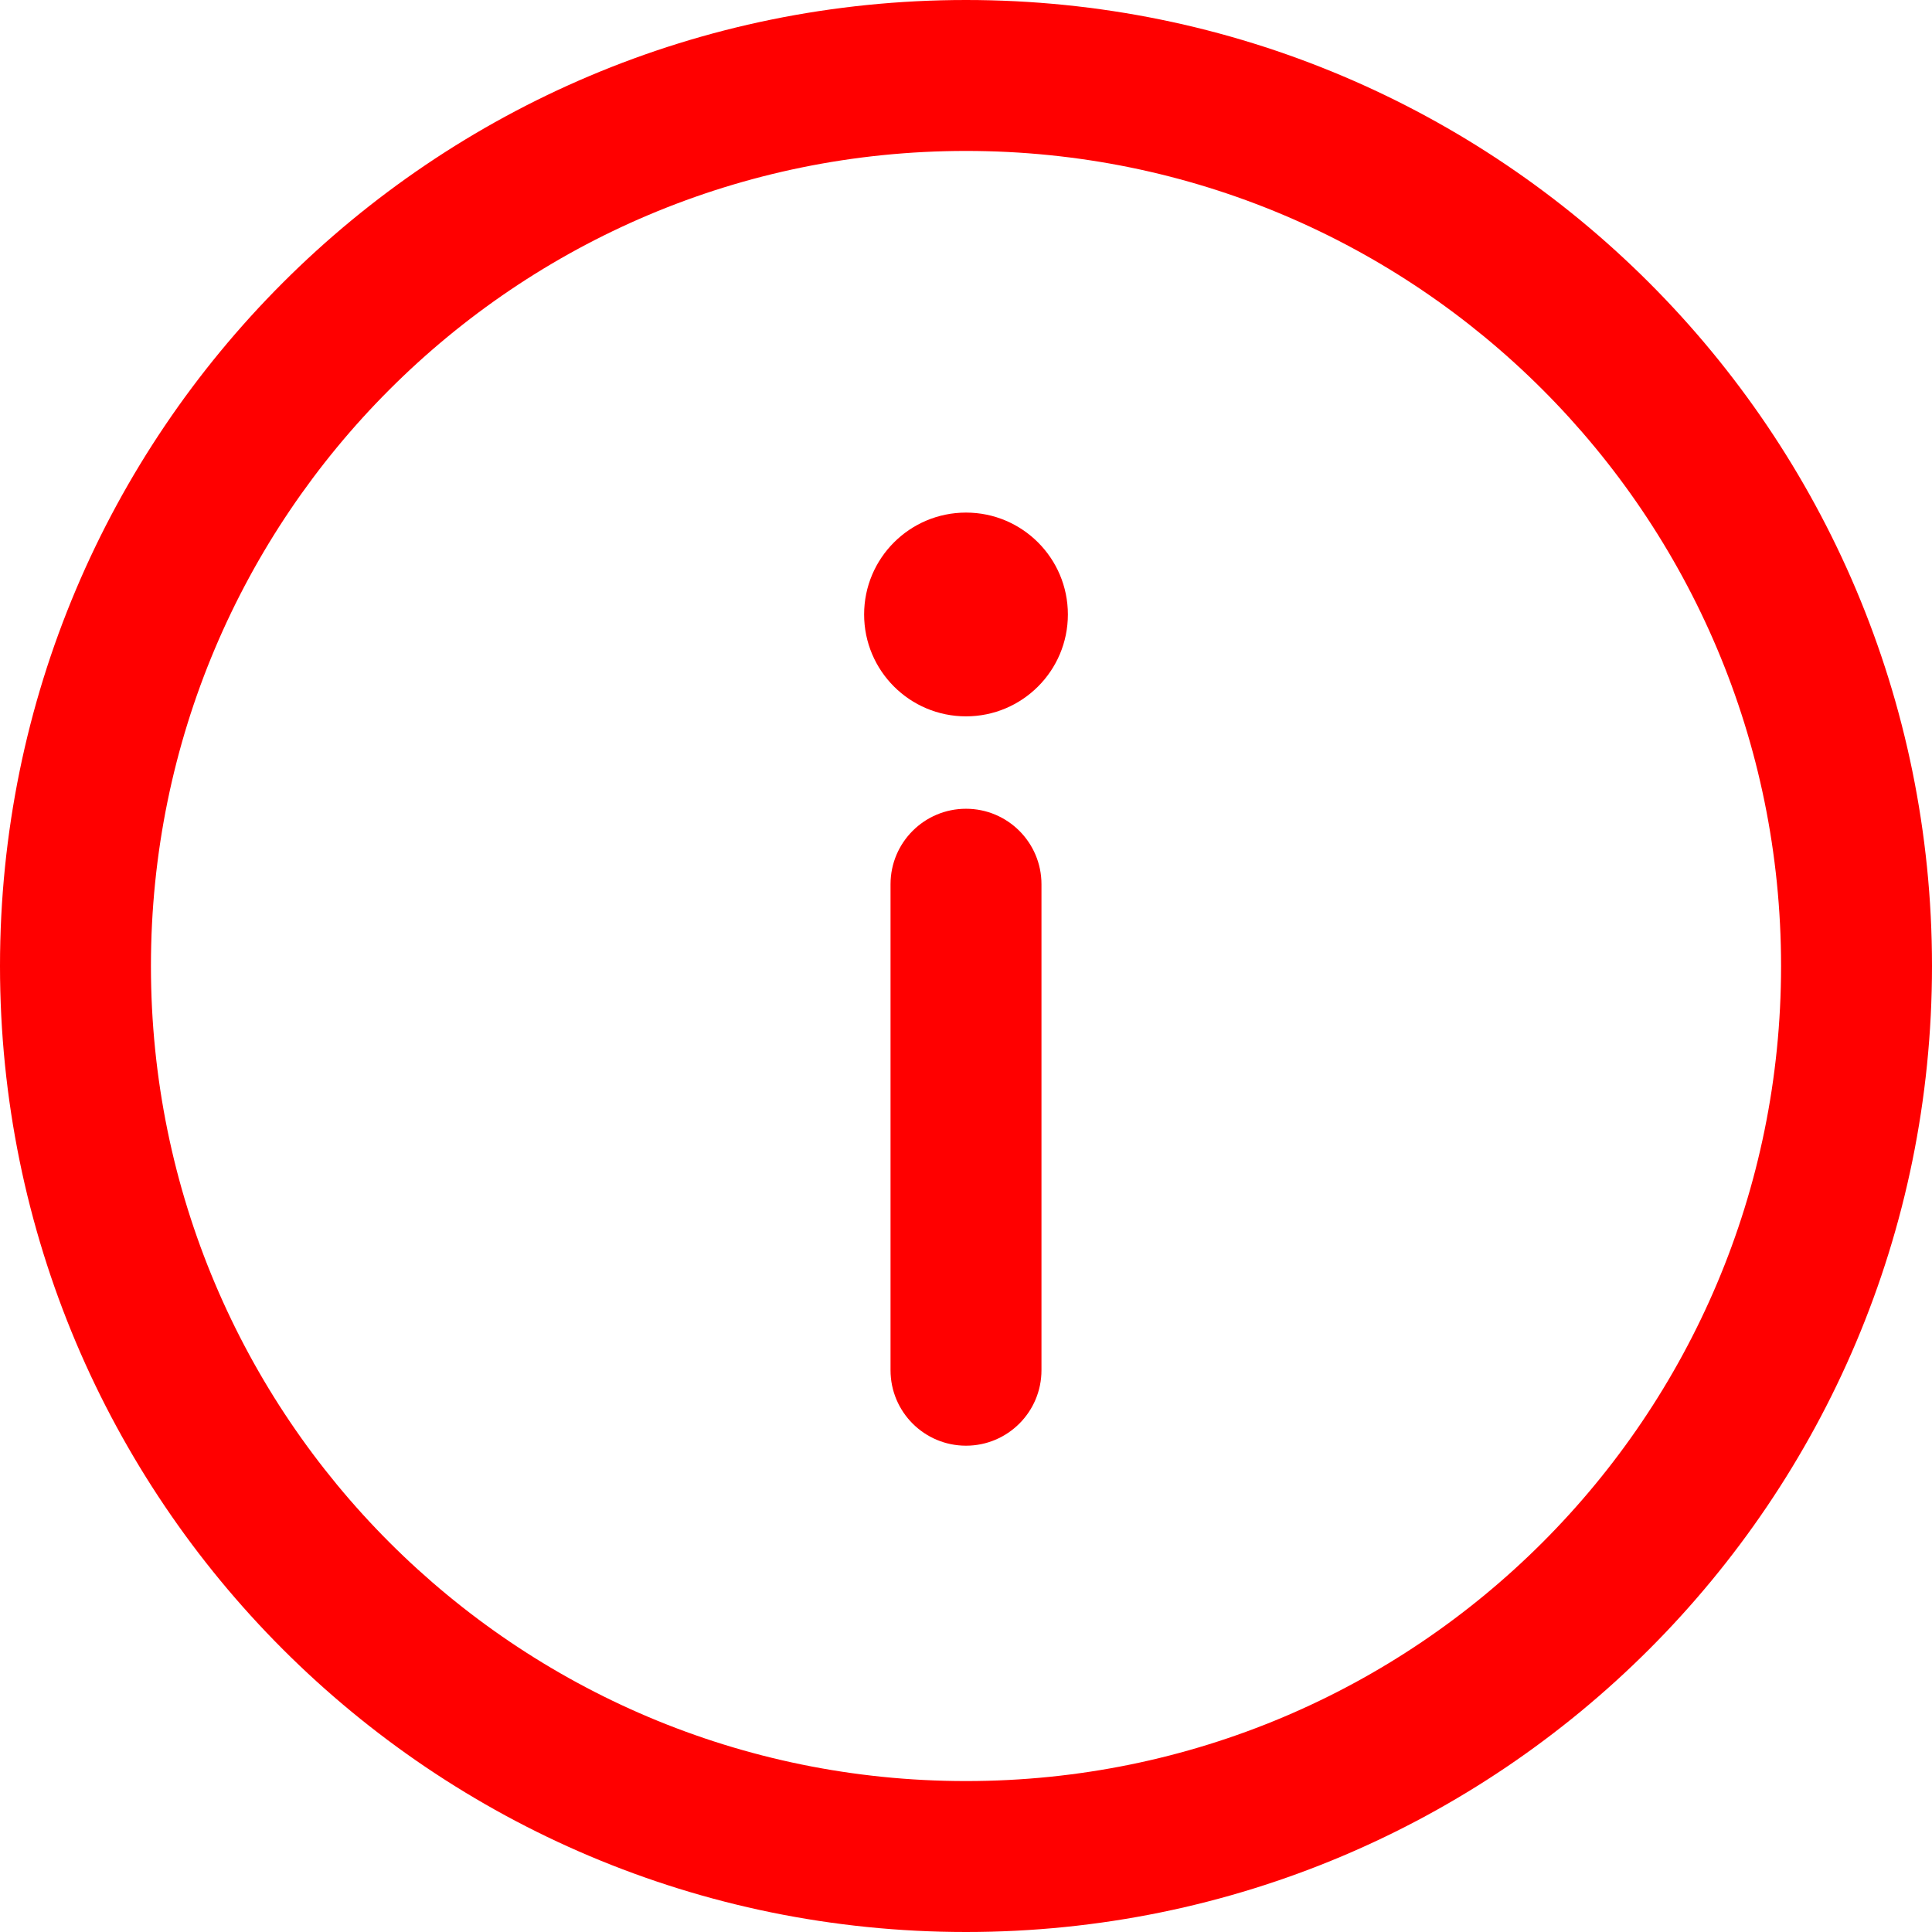
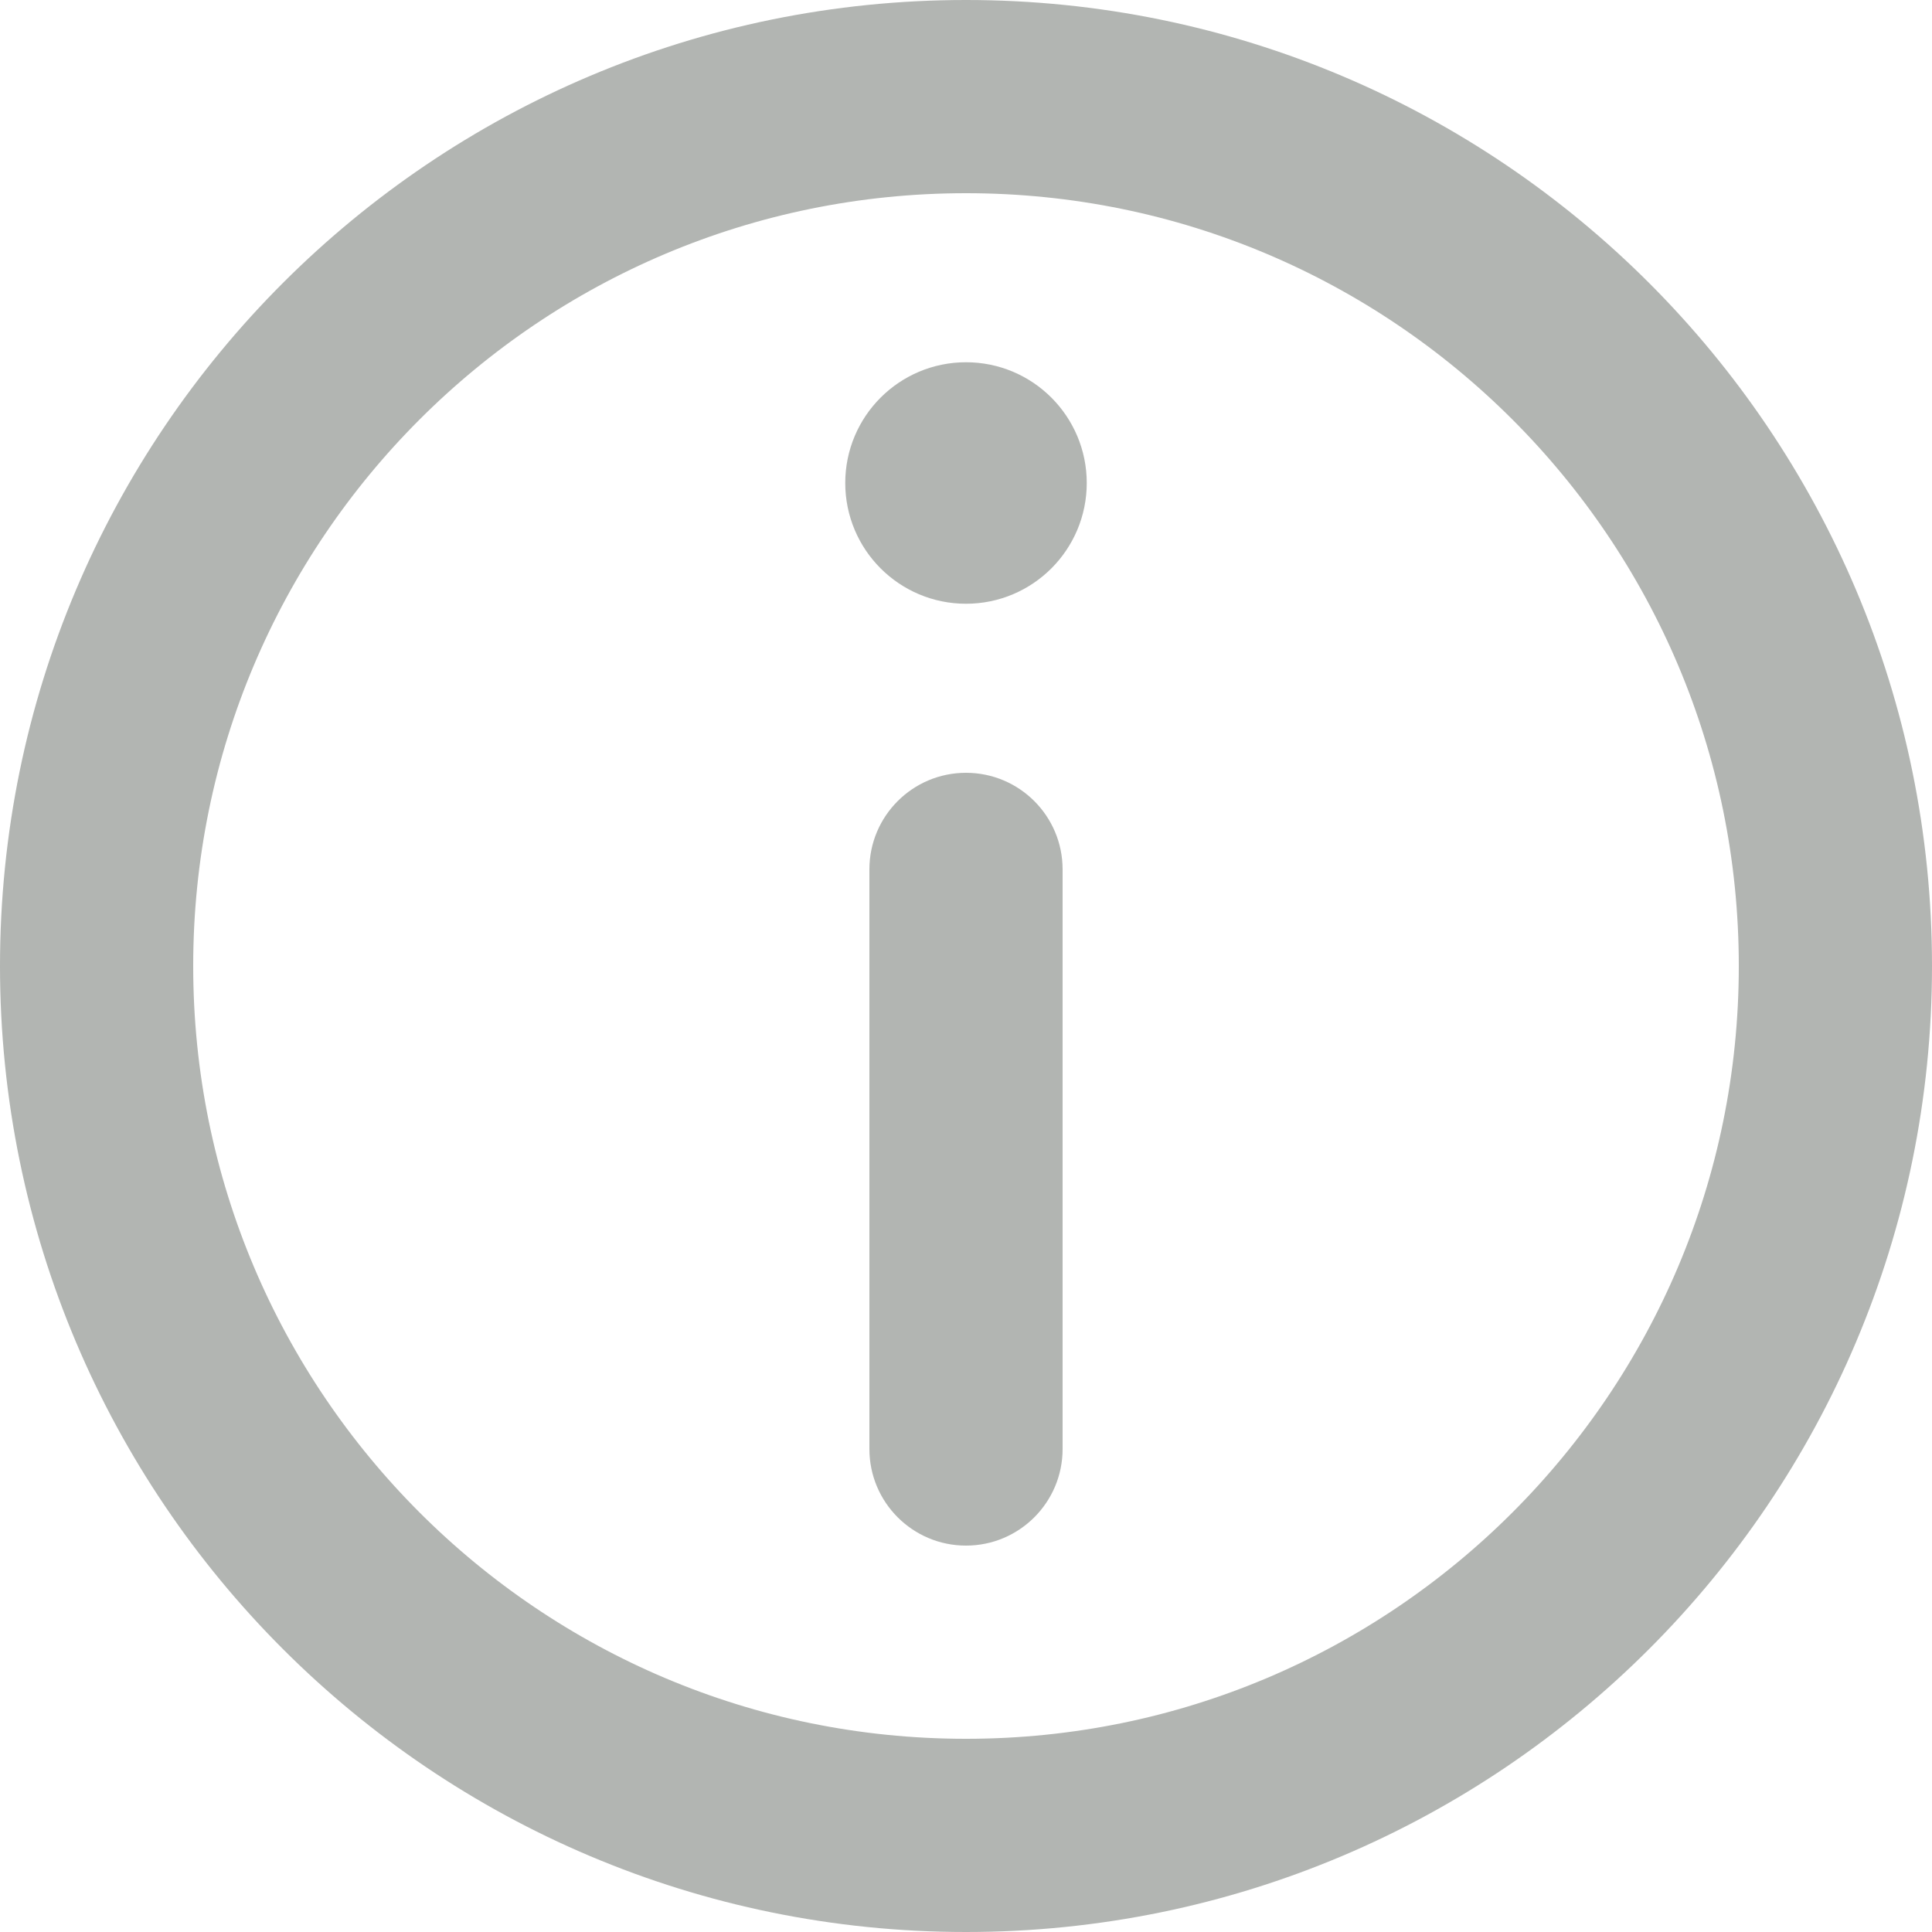
- <svg xmlns="http://www.w3.org/2000/svg" version="1.1" id="Capa_1" x="0px" y="0px" viewBox="0 0 512 512" style="enable-background:new 0 0 512 512;" xml:space="preserve">
-   <g>
-     <g>
-       <path d="M256,0C114.497,0,0,114.507,0,256c0,141.503,114.507,256,256,256c141.503,0,256-114.507,256-256    C512,114.497,397.492,0,256,0z M256,472c-119.393,0-216-96.615-216-216c0-119.393,96.615-216,216-216    c119.393,0,216,96.615,216,216C472,375.393,375.384,472,256,472z" fill="#ff0000" />
-     </g>
+ <svg xmlns="http://www.w3.org/2000/svg" width="20" height="20" viewBox="0 0 20 20">
+   <g fill="none" fill-rule="evenodd">
+     <rect width="2" height="8" x="9" y="8" fill="#B2B5B2" rx="1" />
+     <rect width="2" height="2" x="9" y="4" fill="#B2B5B2" stroke="#B2B5B2" stroke-width=".5" rx="1" />
+     <circle cx="10" cy="10" r="9" stroke="#B2B5B2" stroke-width="2" />
  </g>
-   <g>
-     <g>
-       <path d="M256,214.33c-11.046,0-20,8.954-20,20v128.793c0,11.046,8.954,20,20,20s20-8.955,20-20.001V234.33    C276,223.284,267.046,214.33,256,214.33z" fill="#ff0000" />
-     </g>
-   </g>
-   <g>
-     <g>
-       <circle cx="256" cy="162.84" r="27" fill="#ff0000" />
-     </g>
-   </g>
-   <g>
- </g>
-   <g>
- </g>
-   <g>
- </g>
-   <g>
- </g>
-   <g>
- </g>
-   <g>
- </g>
-   <g>
- </g>
-   <g>
- </g>
-   <g>
- </g>
-   <g>
- </g>
-   <g>
- </g>
-   <g>
- </g>
-   <g>
- </g>
-   <g>
- </g>
-   <g>
- </g>
</svg>
